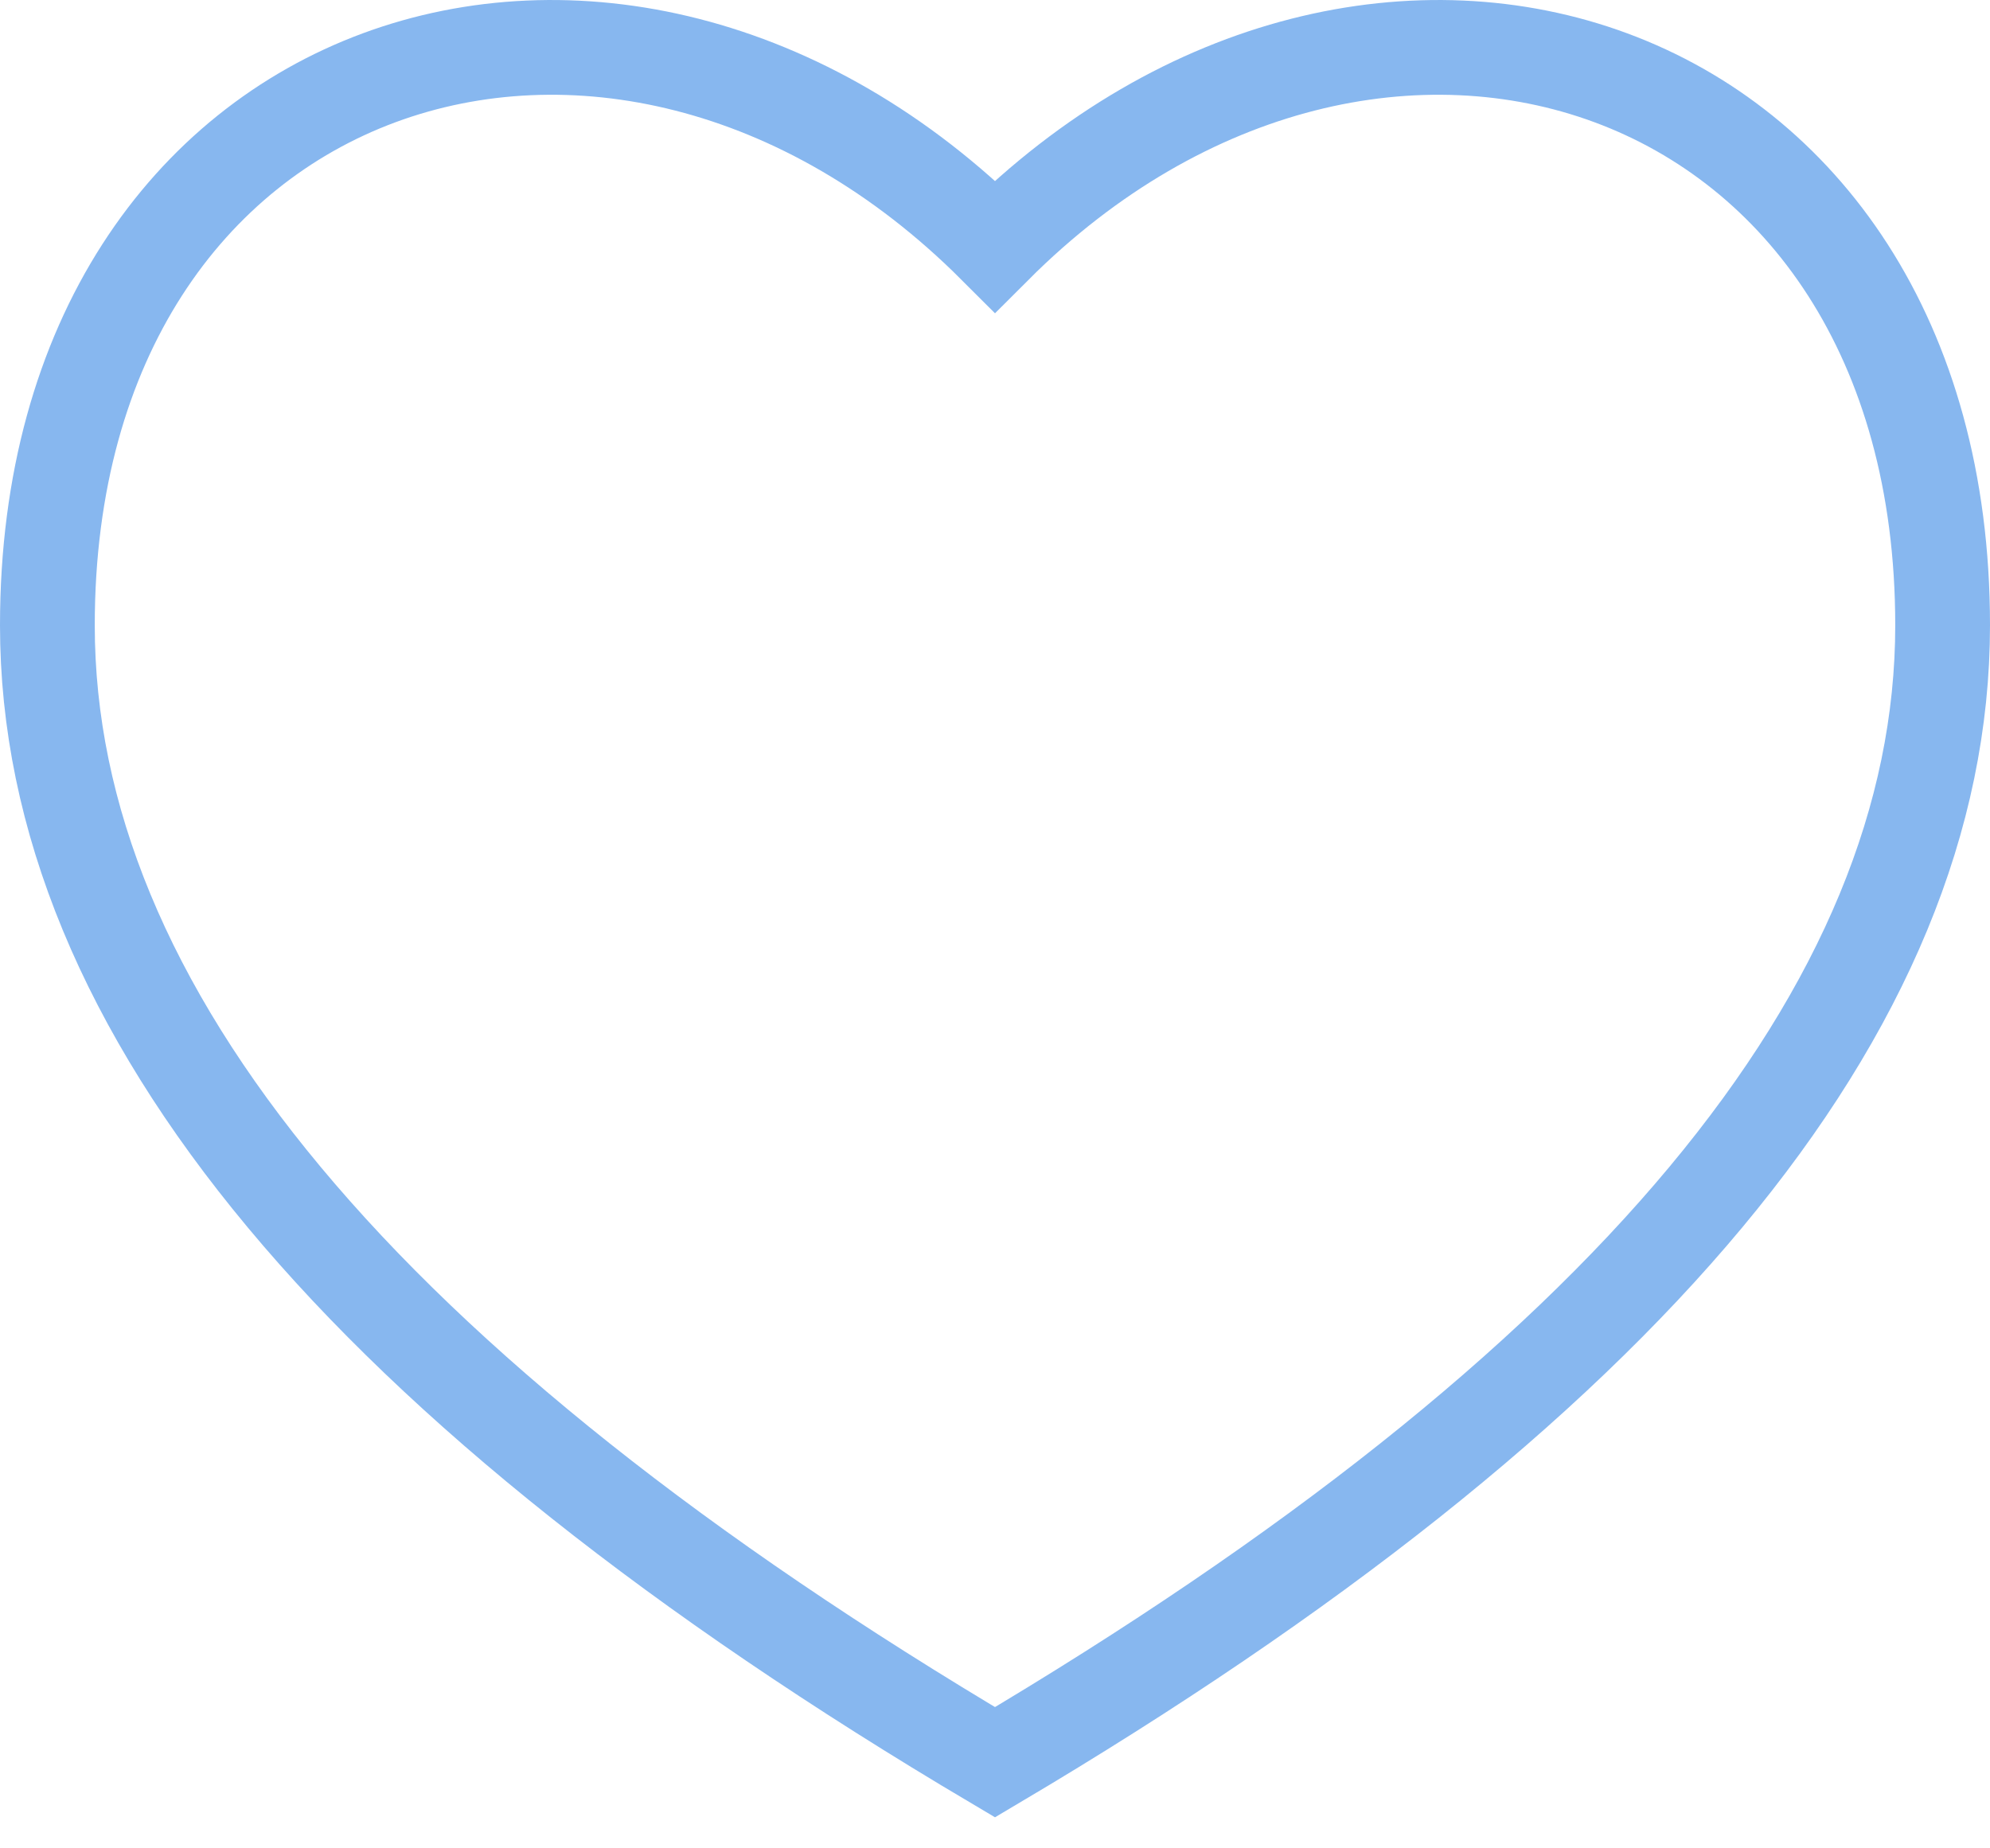
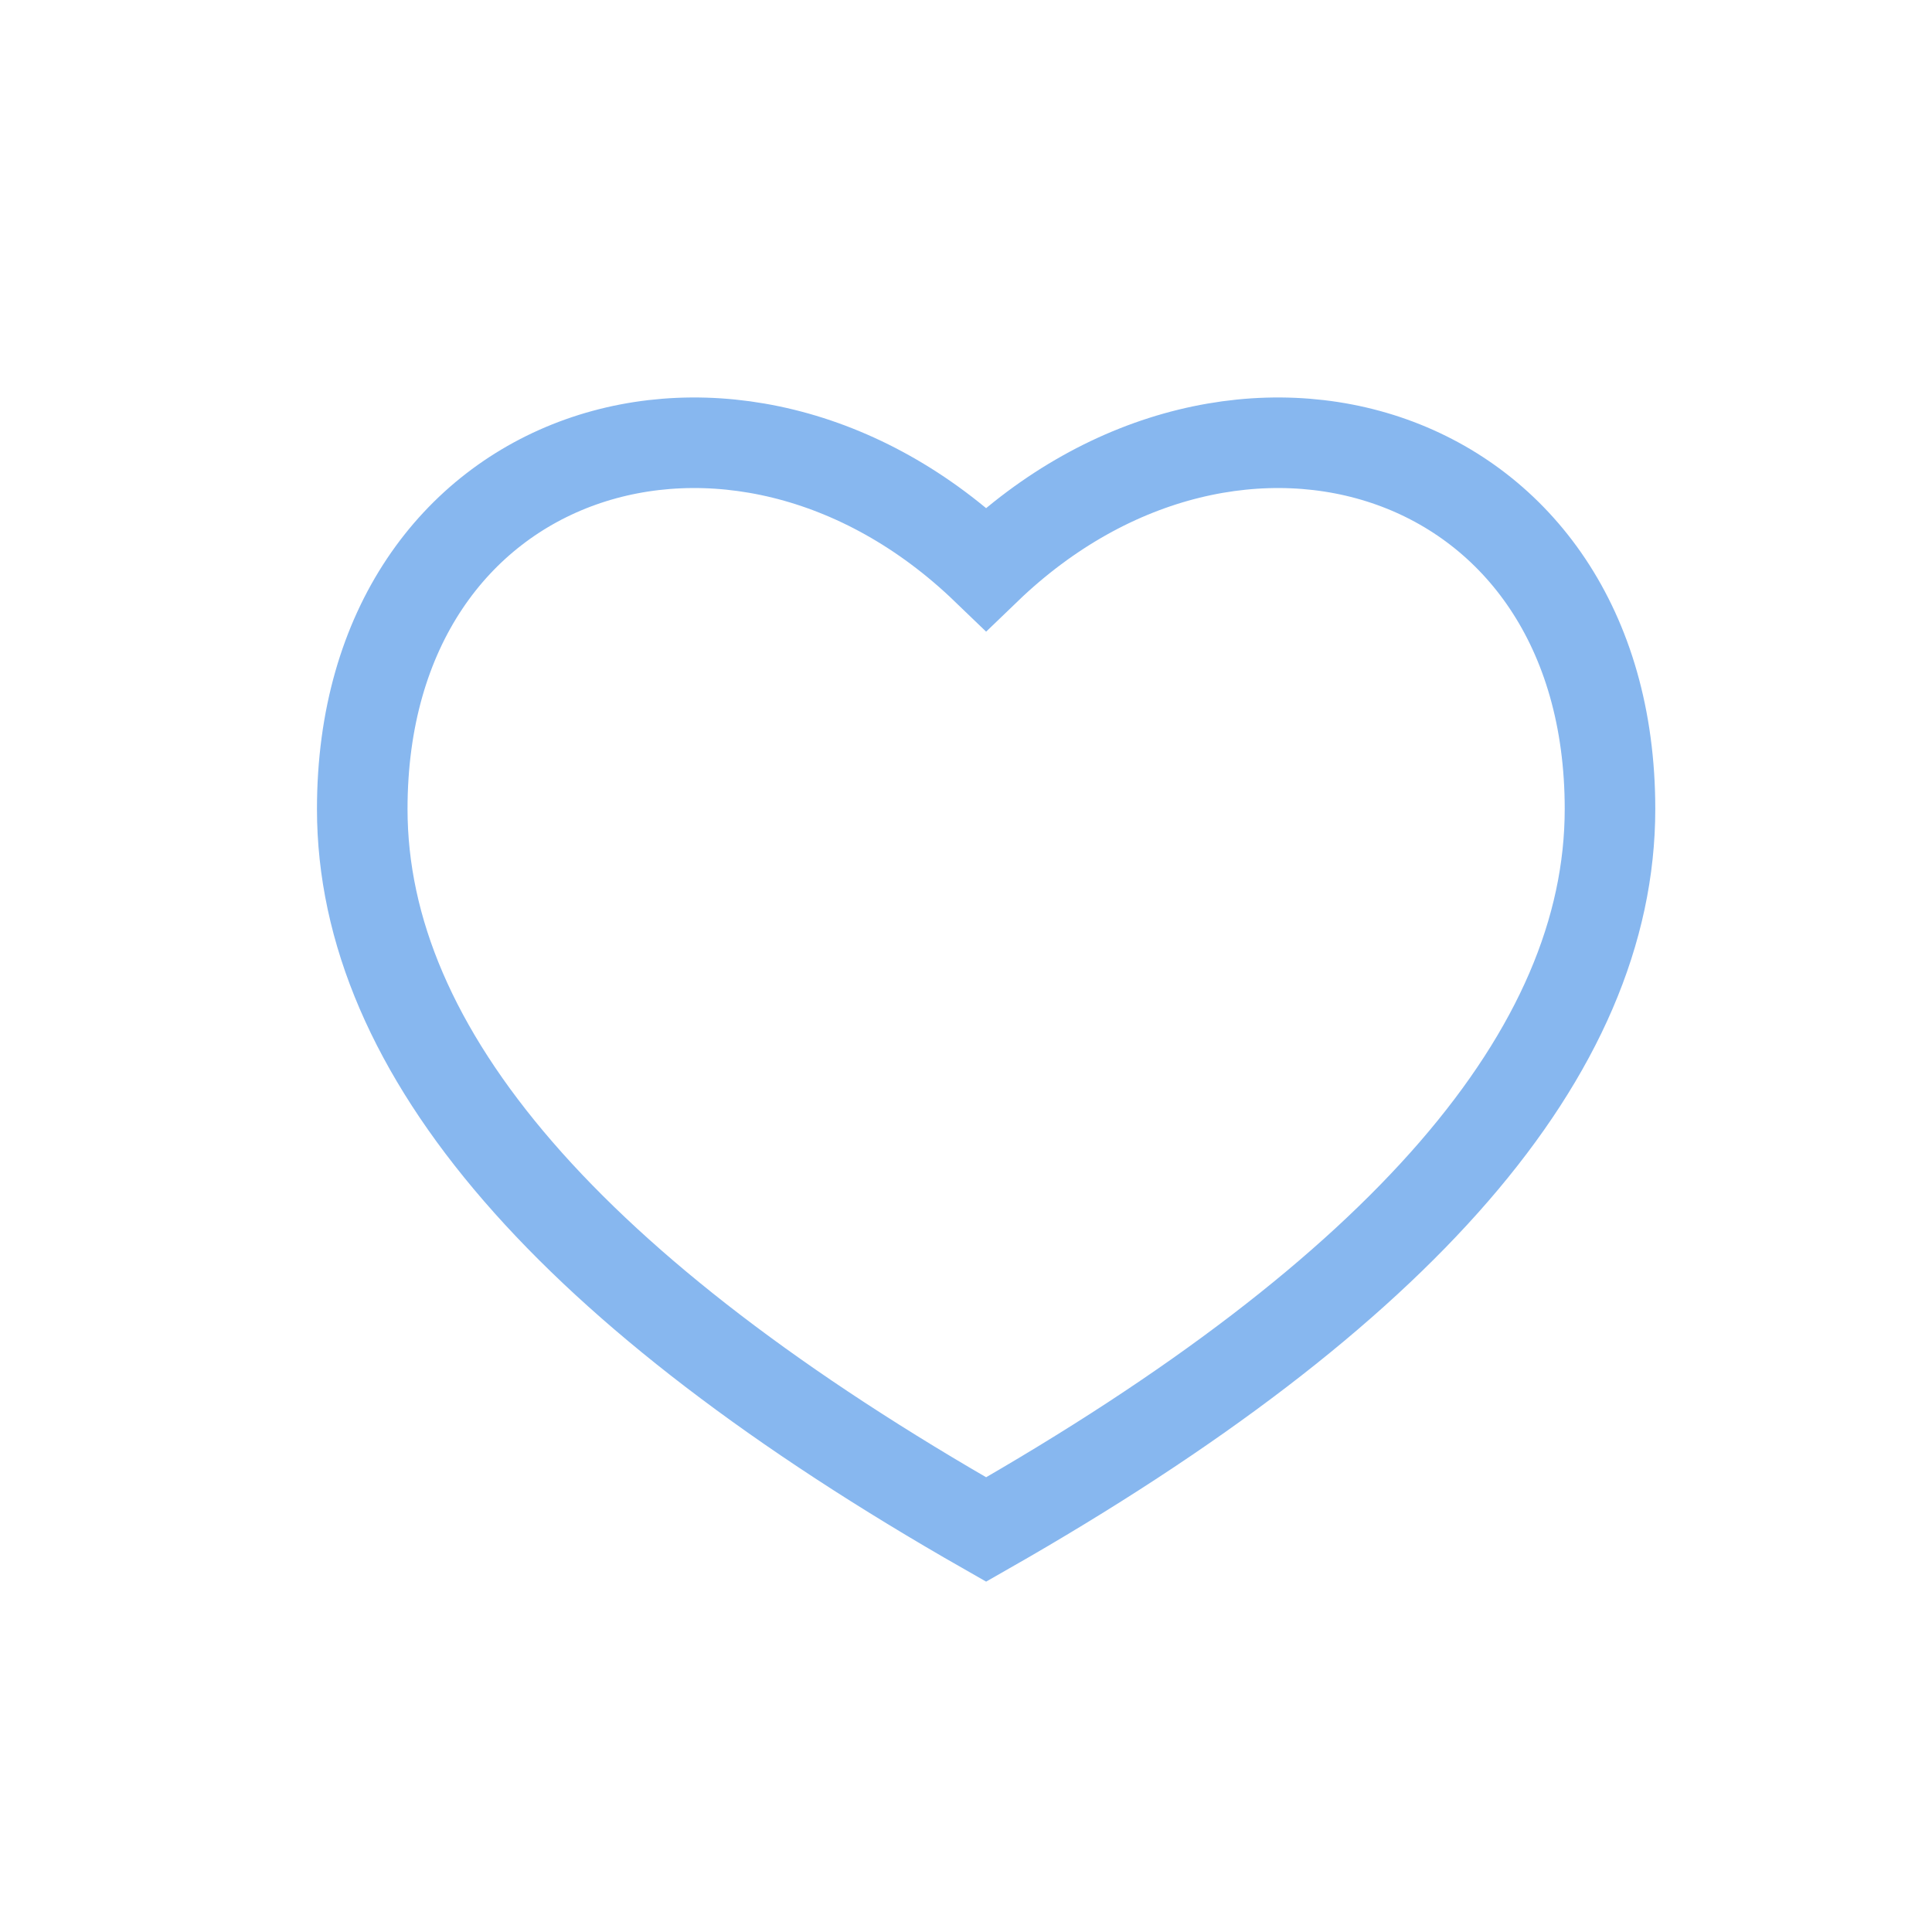
- <svg xmlns="http://www.w3.org/2000/svg" width="42px" height="39px" viewBox="0 0 42 39" version="1.1">
+ <svg xmlns="http://www.w3.org/2000/svg" width="48px" height="48px" viewBox="0 0 48 48" version="1.1">
  <defs />
  <g id="Page-1" stroke="none" stroke-width="1" fill="none" fill-rule="evenodd">
-     <g id="Artboard" transform="translate(-3, -5)" stroke="#87B7EF" stroke-width="2">
-       <g id="heart" transform="translate(4, 6)">
-         <path d="M20,36.199 C33.333,28.299 40,20.299 40,12.199 C40,0.049 28,-3.801 20,4.199 C12,-3.801 0,0.049 0,12.199 C0,20.299 6.667,28.299 20,36.199 Z" id="Oval-4" />
+     <g id="Artboard" stroke="#87B7EF" stroke-width="2.25">
+       <g id="heart" transform="translate(9, 11)">
+         <path d="M15.5,27 C25.833,21.108 31,15.141 31,9.099 C31,0.036 21.7,-2.835 15.5,3.132 C9.3,-2.835 0,0.036 0,9.099 C0,15.141 5.167,21.108 15.5,27 Z" id="Oval-4" />
      </g>
    </g>
  </g>
</svg>
